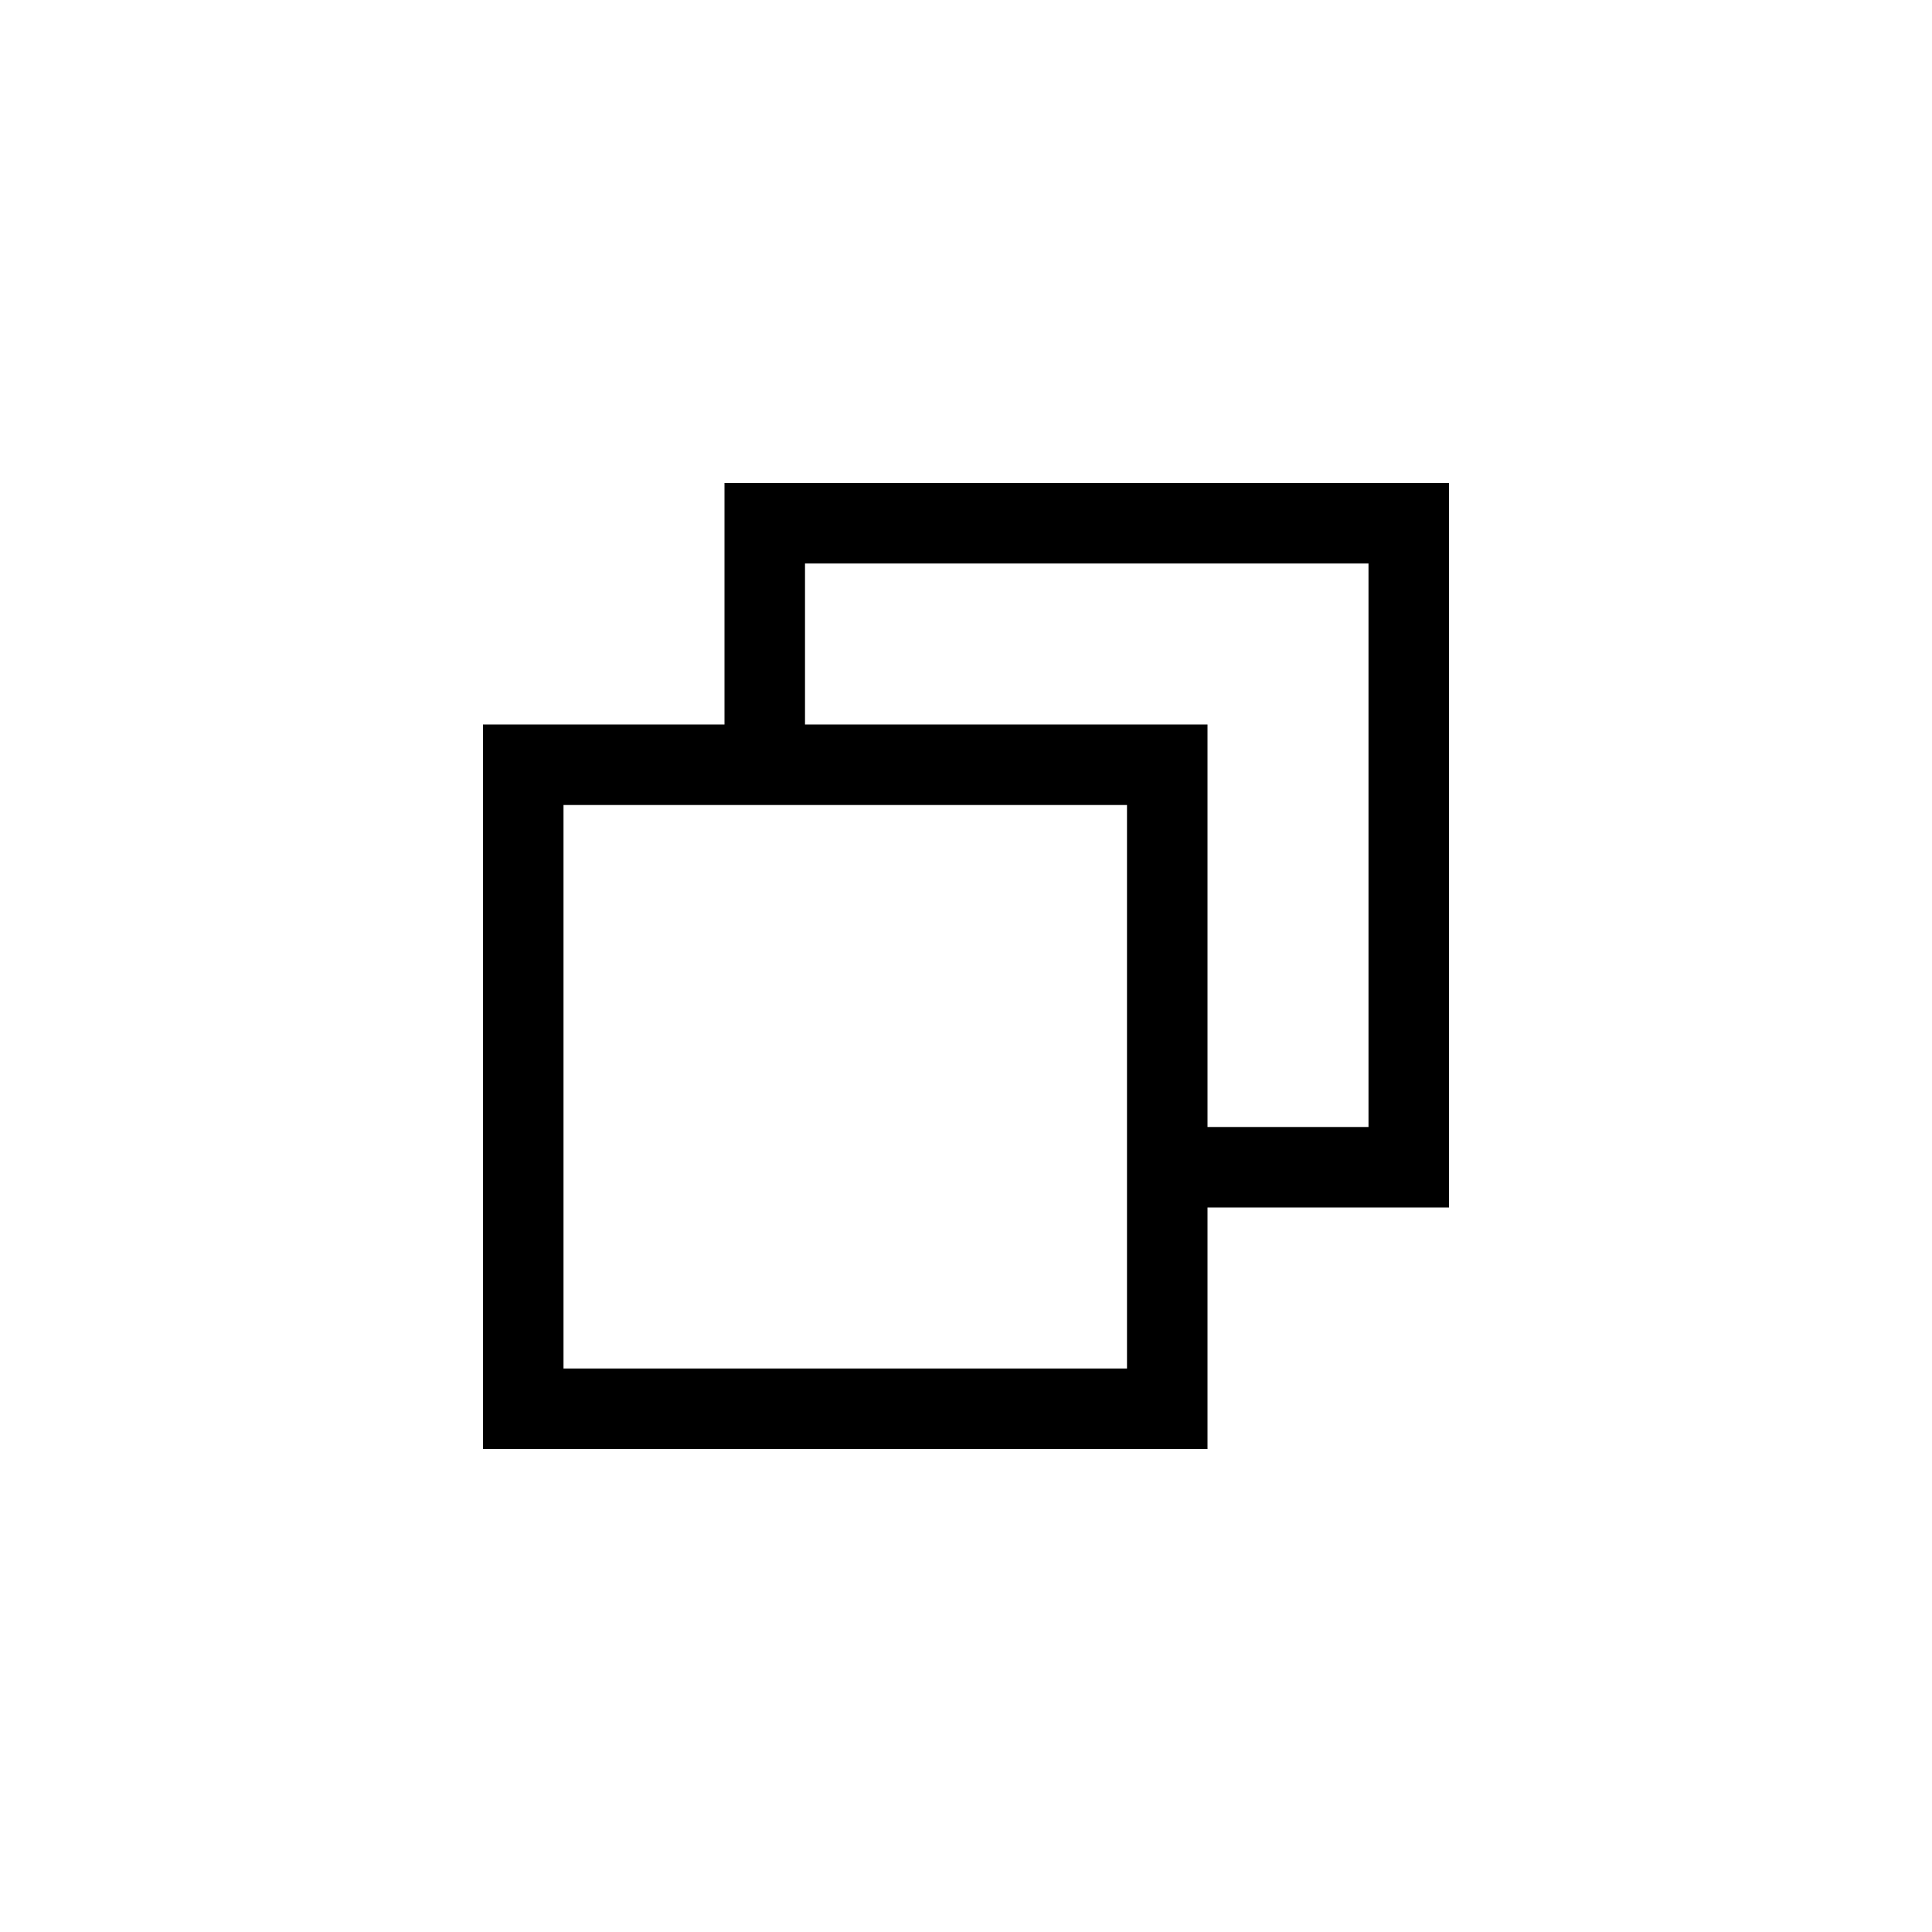
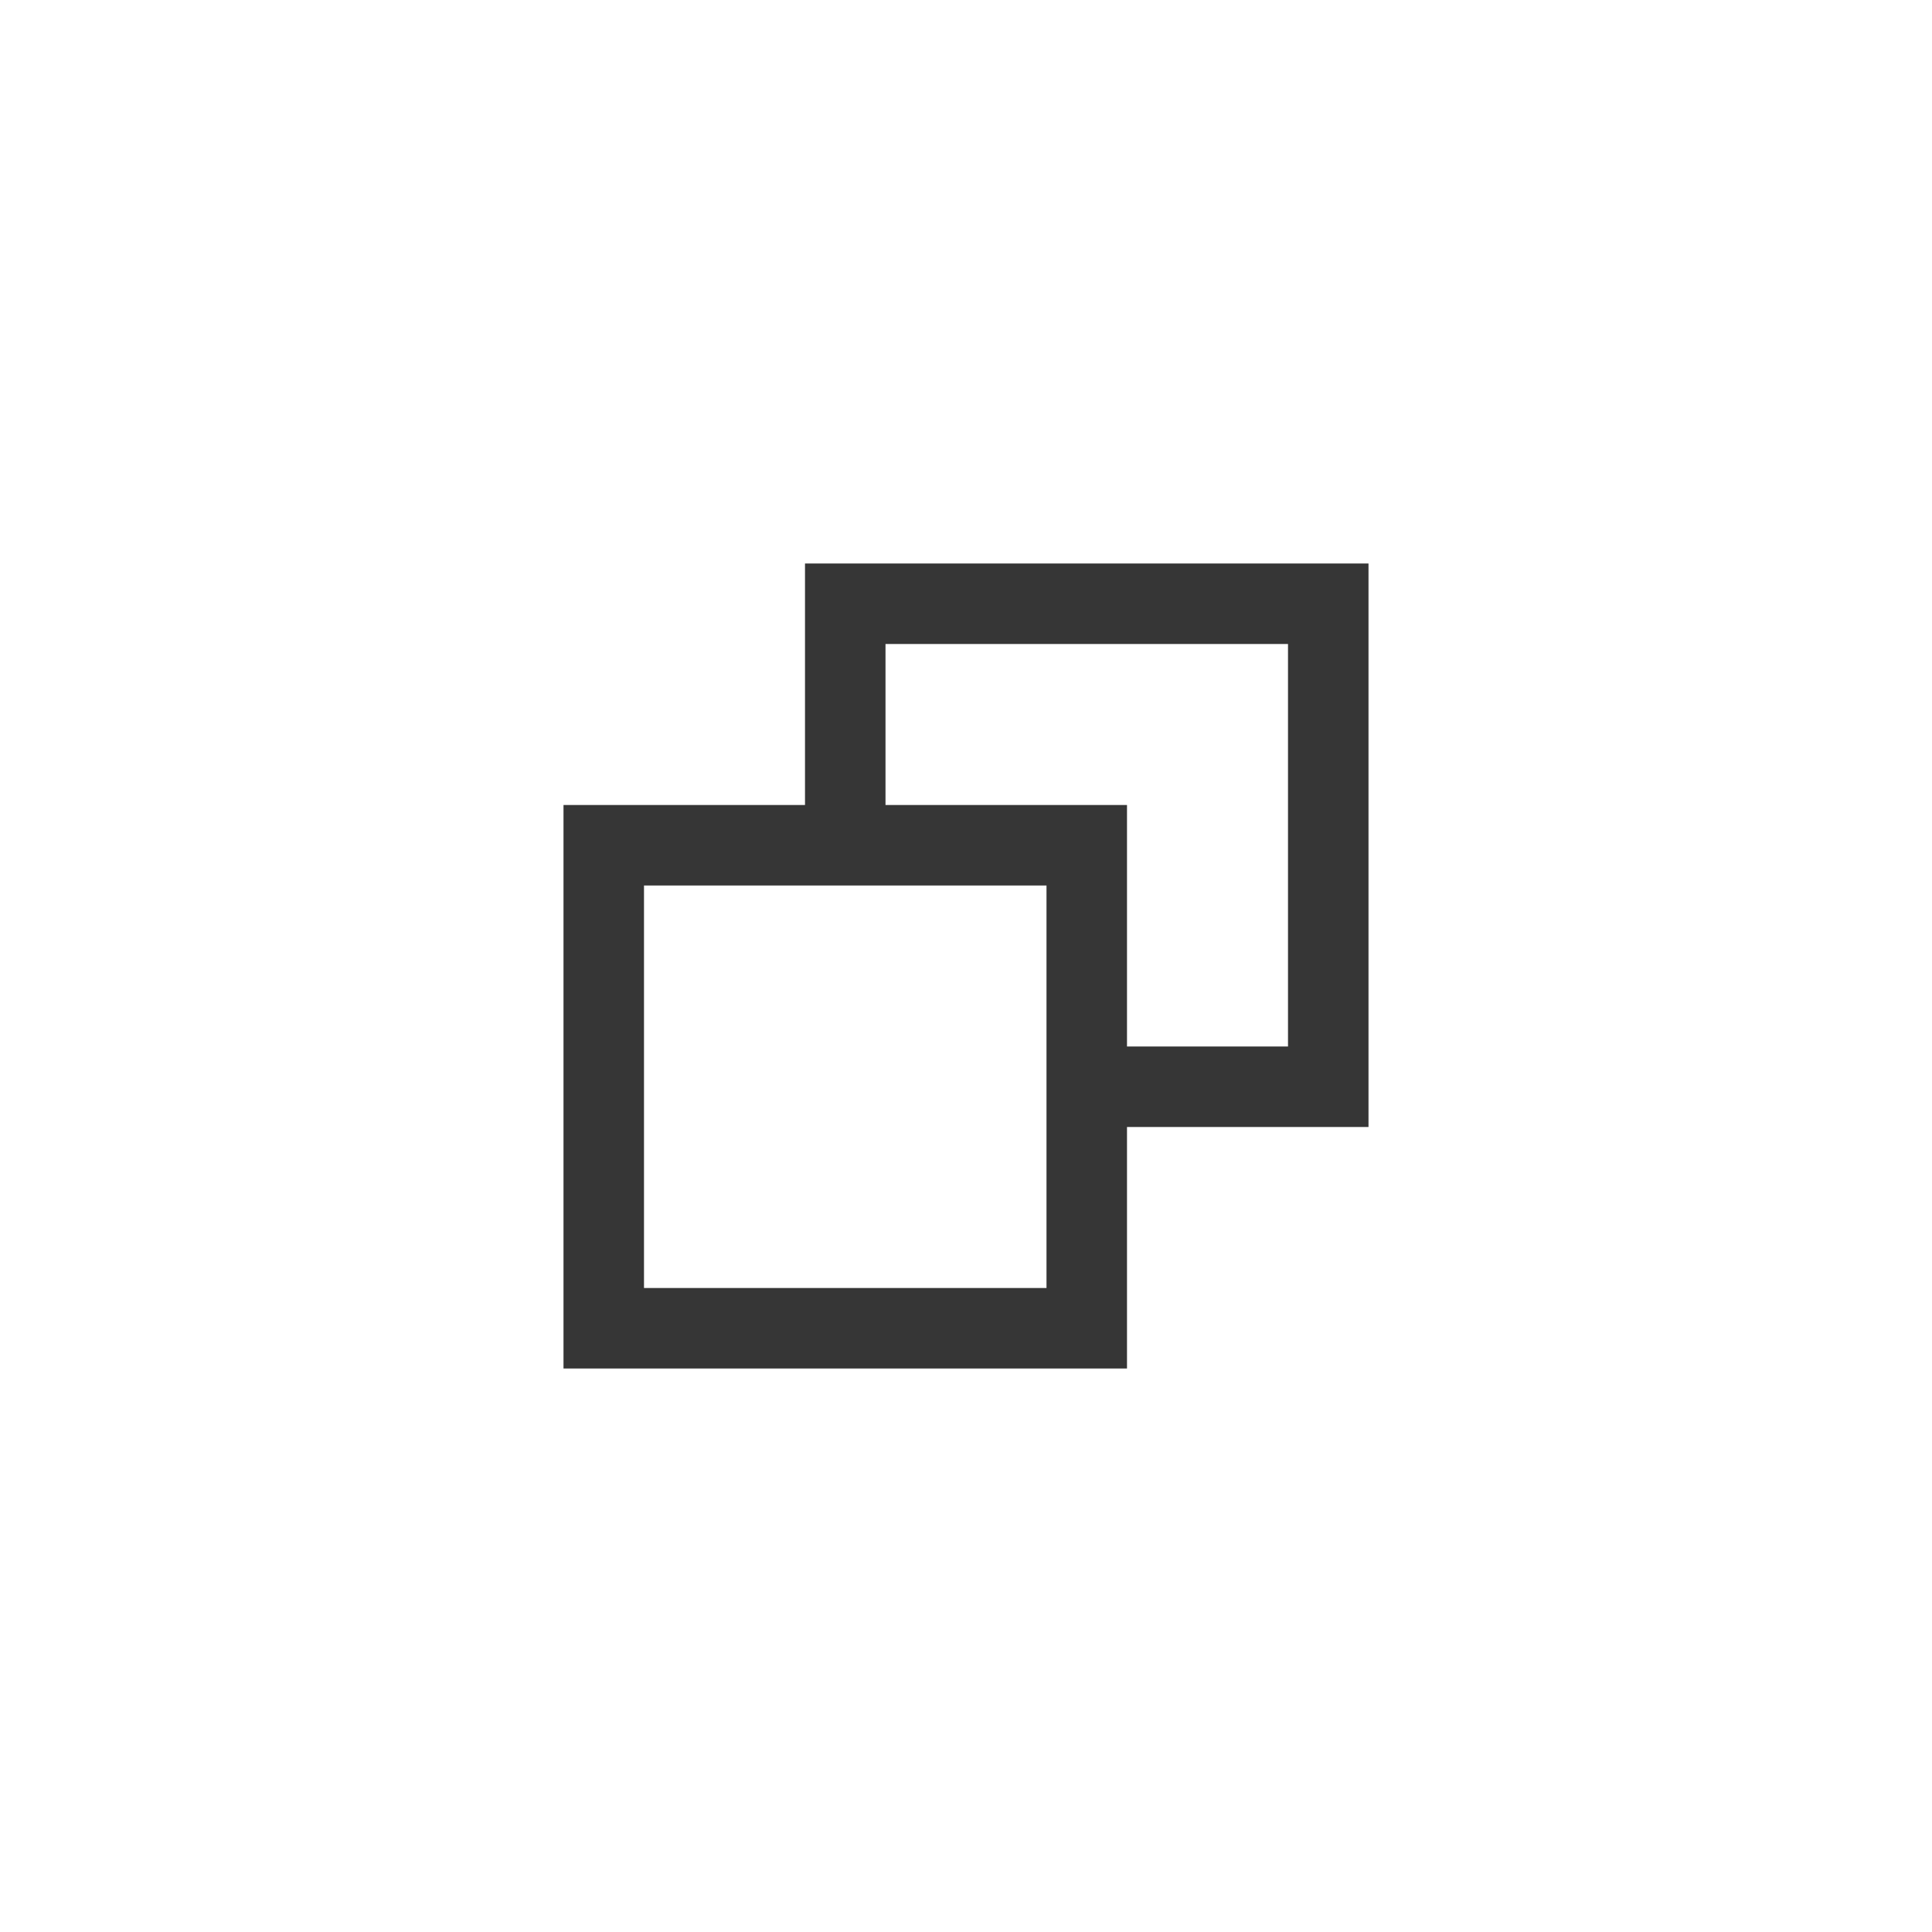
<svg xmlns="http://www.w3.org/2000/svg" width="24" height="24" viewBox="0 0 24 24" version="1.1" id="svg5">
-   <defs id="defs2" />
-   <path id="rect234" style="fill:#000000" d="M 9,6 V 9 H 6 v 9 h 9 v -3 h 3 V 6 Z m 1,1 h 7 v 7 H 15 V 9 h -5 z m -3,3 h 7 v 7 H 7 Z" />
+   <defs id="defs2">
+     <style id="current-color-scheme" type="text/css">
+    .ColorScheme-Text { color:#363636; } .ColorScheme-Highlight { color:#4285f4; } .ColorScheme-NeutralText { color:#ff9800; } .ColorScheme-PositiveText { color:#4caf50; } .ColorScheme-NegativeText { color:#f44336; }
+    </style>
+   </defs>
+   <path id="rect234" style="fill:currentColor;fill-opacity:1" class="ColorScheme-Text" d="M 10 7 L 10 10 L 7 10 L 7 17 L 14 17 L 14 14 L 17 14 L 17 7 L 10 7 z M 11 8 L 16 8 L 16 13 L 14 13 L 14 10 L 11 10 L 11 8 z M 8 11 L 13 11 L 13 16 L 8 16 L 8 11 z " />
</svg>
